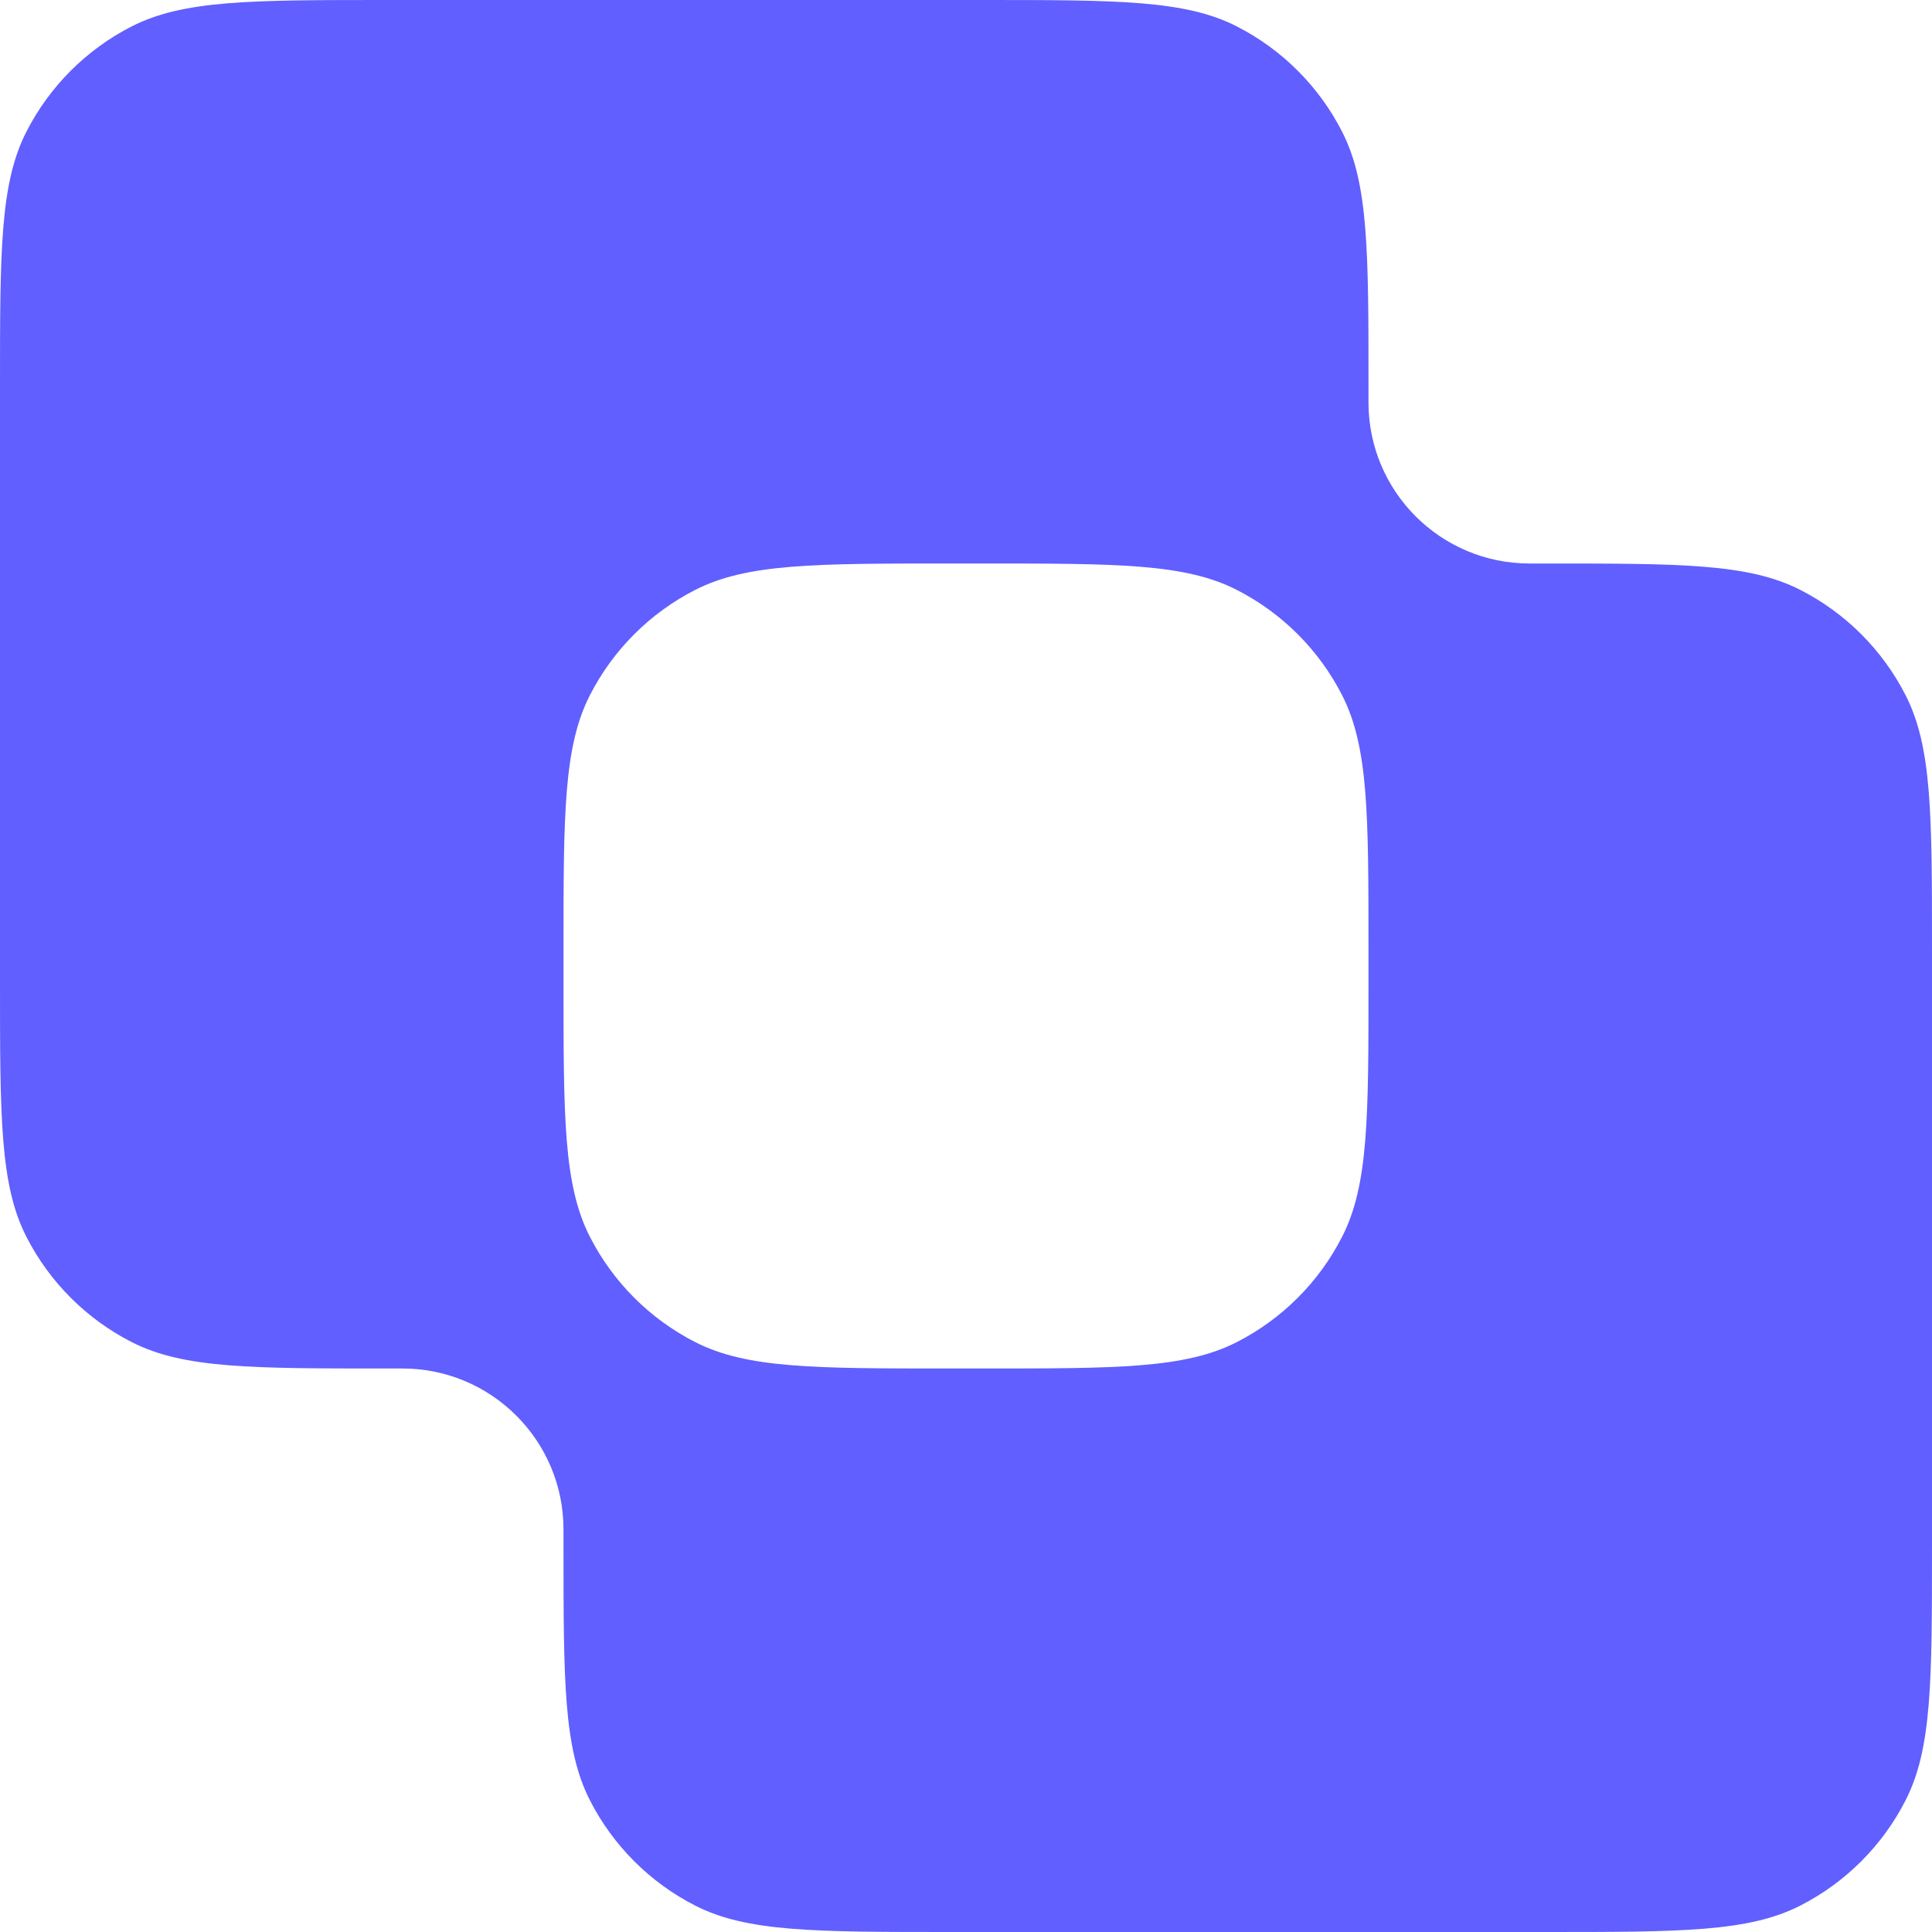
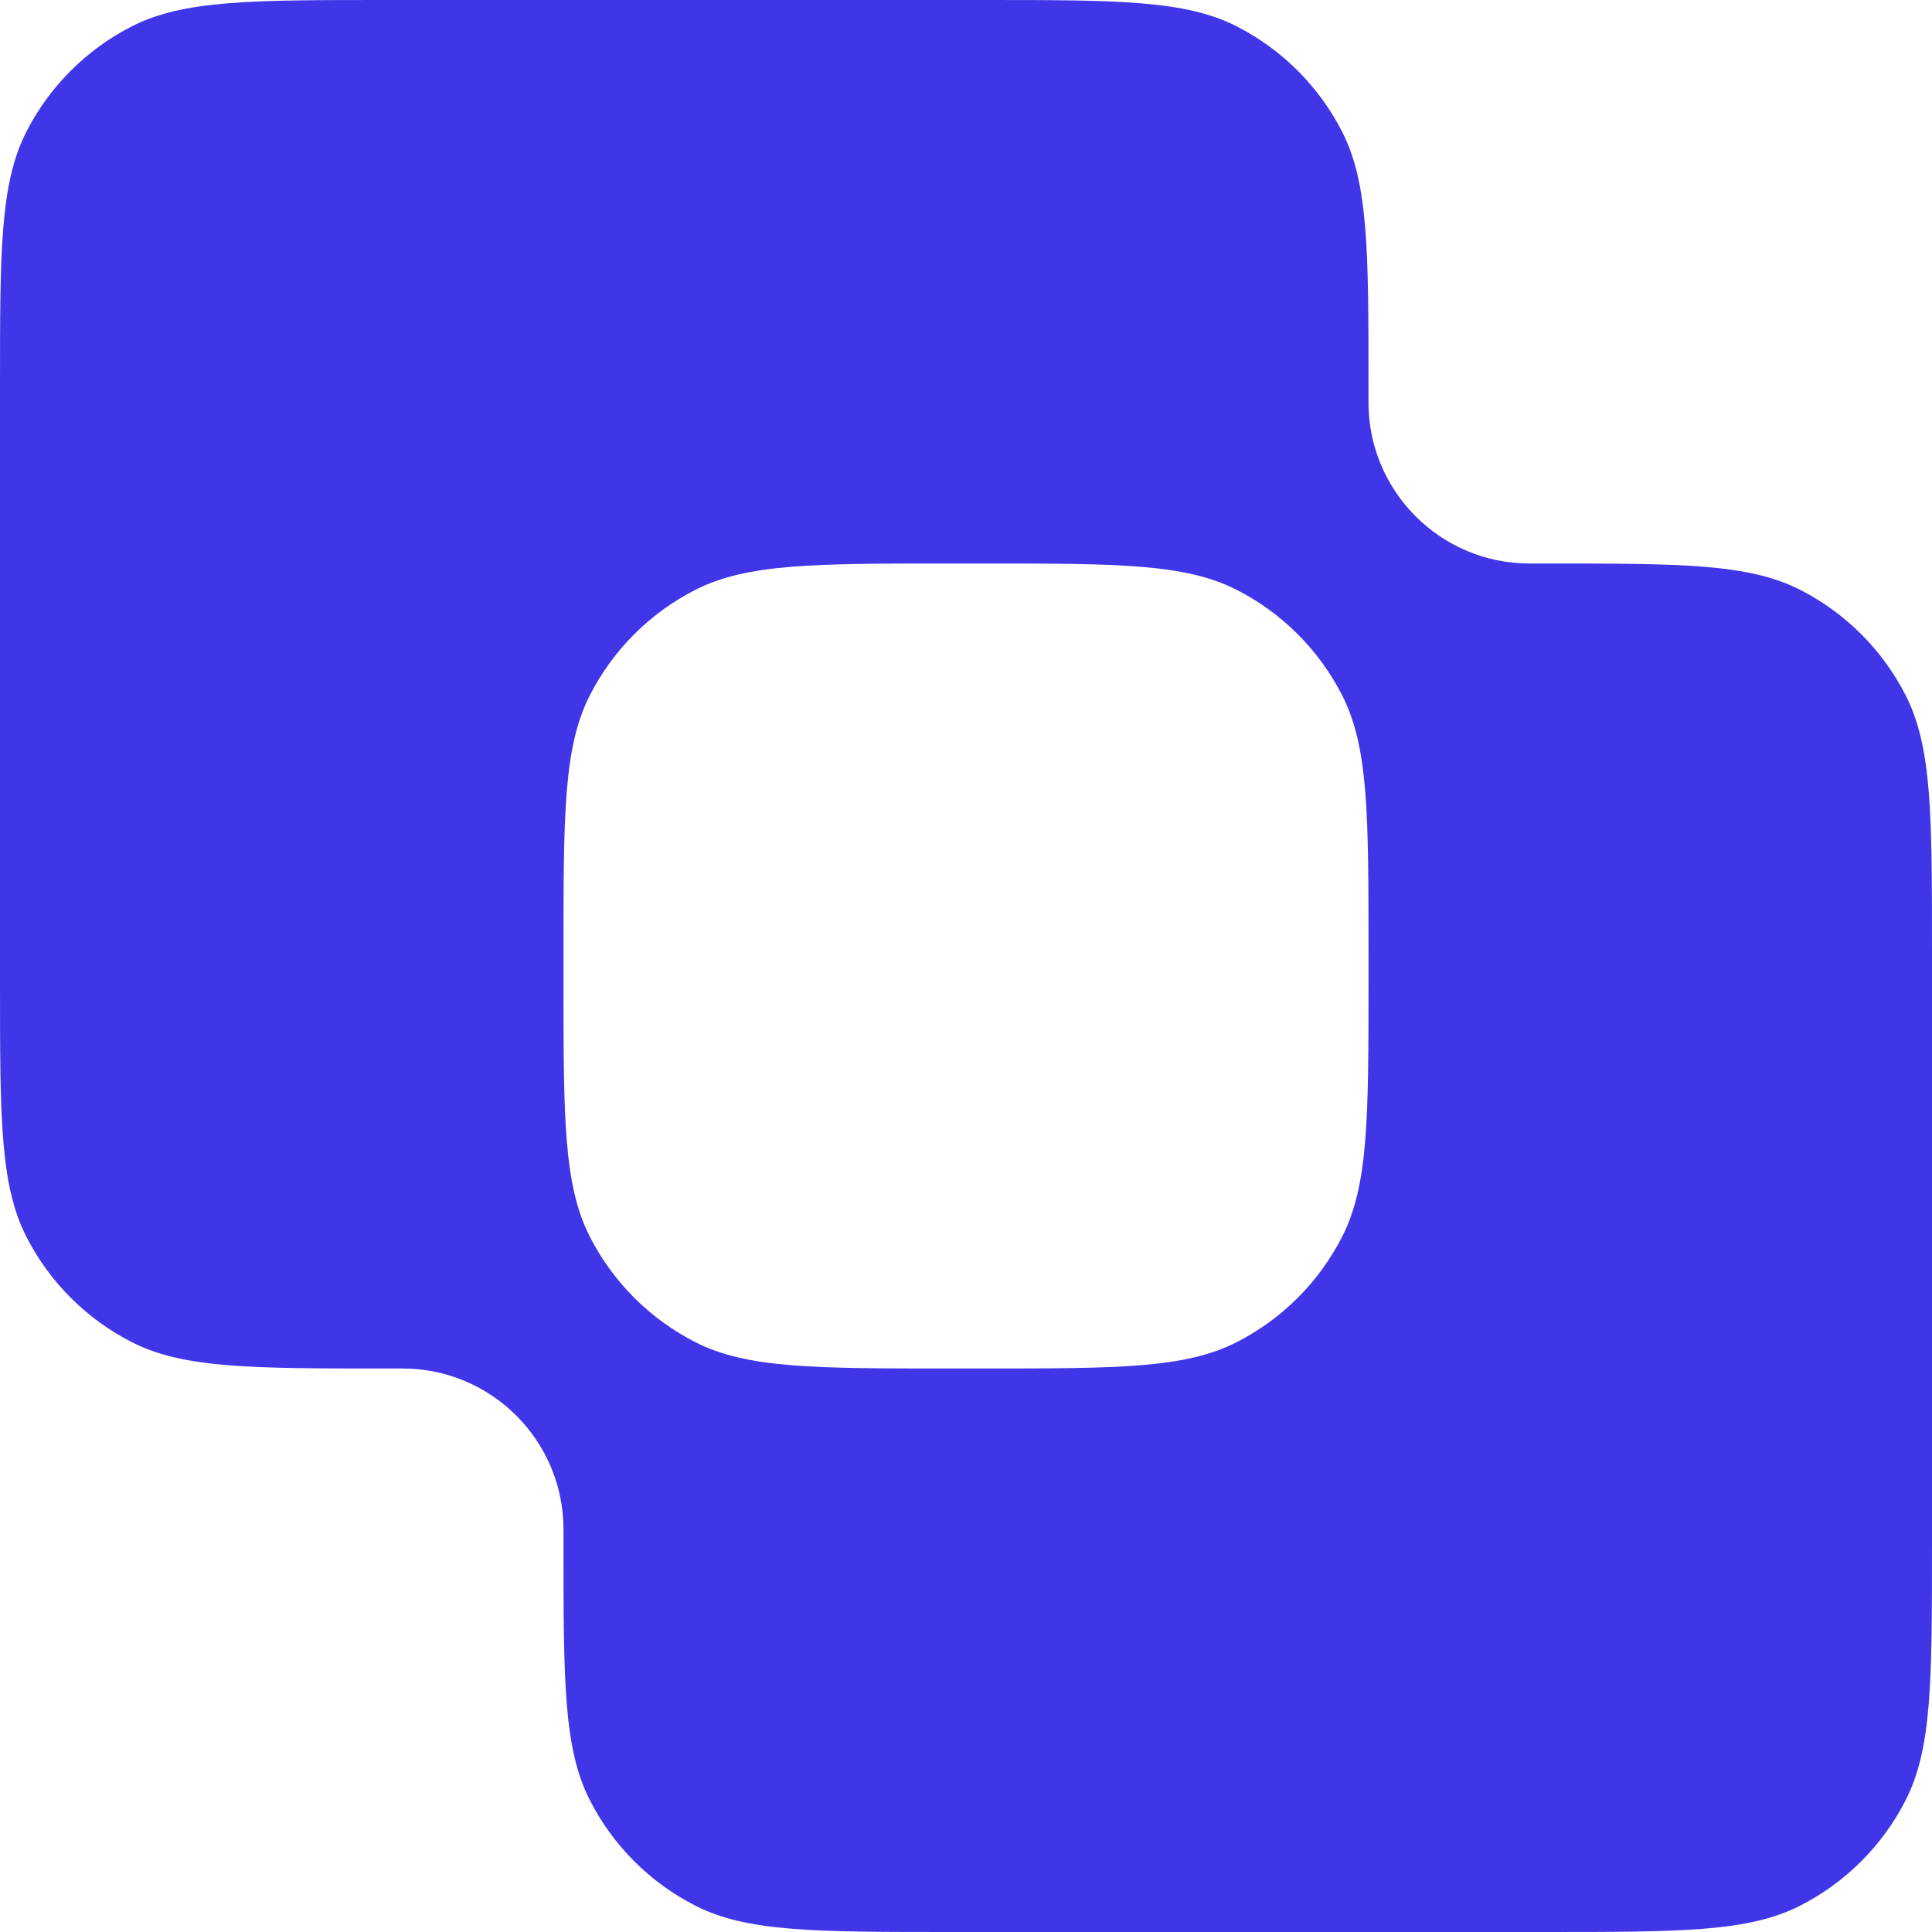
<svg xmlns="http://www.w3.org/2000/svg" width="273" height="273" viewBox="0 0 273 273" fill="none">
-   <path fill-rule="evenodd" clip-rule="evenodd" d="M138.777 0C157.888 5.56824e-09 167.447 0.002 174.746 3.721C181.164 6.992 186.383 12.211 189.654 18.629C193.373 25.928 193.375 35.487 193.375 54.598V56.875C193.375 69.439 203.561 79.625 216.125 79.625H218.402C237.513 79.625 247.072 79.627 254.371 83.346C260.789 86.618 266.008 91.836 269.279 98.254C272.998 105.553 273 115.112 273 134.223V218.402C273 237.513 272.998 247.072 269.279 254.371C266.008 260.789 260.789 266.008 254.371 269.279C247.072 272.998 237.513 273 218.402 273H134.223C115.112 273 105.553 272.998 98.254 269.279C91.836 266.008 86.618 260.789 83.346 254.371C79.627 247.072 79.625 237.513 79.625 218.402V216.125C79.625 203.561 69.439 193.375 56.875 193.375H54.598C35.487 193.375 25.928 193.373 18.629 189.654C12.211 186.383 6.992 181.164 3.721 174.746C0.002 167.447 5.5972e-09 157.888 0 138.777V54.598C5.56824e-09 35.487 0.002 25.928 3.721 18.629C6.992 12.211 12.211 6.992 18.629 3.721C25.928 0.002 35.487 5.5972e-09 54.598 0H138.777ZM134.223 79.625C115.112 79.625 105.553 79.627 98.254 83.346C91.836 86.618 86.618 91.836 83.346 98.254C79.627 105.553 79.625 115.112 79.625 134.223V138.777C79.625 157.888 79.627 167.447 83.346 174.746C86.618 181.164 91.836 186.383 98.254 189.654C105.553 193.373 115.112 193.375 134.223 193.375H138.777C157.888 193.375 167.447 193.373 174.746 189.654C181.164 186.383 186.383 181.164 189.654 174.746C193.373 167.447 193.375 157.888 193.375 138.777V134.223C193.375 115.112 193.373 105.553 189.654 98.254C186.383 91.836 181.164 86.618 174.746 83.346C167.447 79.627 157.888 79.625 138.777 79.625H134.223Z" fill="#615FFF" />
+   <path fill-rule="evenodd" clip-rule="evenodd" d="M138.777 0C157.888 5.56824e-09 167.447 0.002 174.746 3.721C181.164 6.992 186.383 12.211 189.654 18.629C193.373 25.928 193.375 35.487 193.375 54.598V56.875C193.375 69.439 203.561 79.625 216.125 79.625H218.402C237.513 79.625 247.072 79.627 254.371 83.346C260.789 86.618 266.008 91.836 269.279 98.254C272.998 105.553 273 115.112 273 134.223V218.402C273 237.513 272.998 247.072 269.279 254.371C266.008 260.789 260.789 266.008 254.371 269.279C247.072 272.998 237.513 273 218.402 273H134.223C115.112 273 105.553 272.998 98.254 269.279C91.836 266.008 86.618 260.789 83.346 254.371C79.627 247.072 79.625 237.513 79.625 218.402V216.125C79.625 203.561 69.439 193.375 56.875 193.375H54.598C35.487 193.375 25.928 193.373 18.629 189.654C12.211 186.383 6.992 181.164 3.721 174.746C0.002 167.447 5.5972e-09 157.888 0 138.777V54.598C5.56824e-09 35.487 0.002 25.928 3.721 18.629C6.992 12.211 12.211 6.992 18.629 3.721C25.928 0.002 35.487 5.5972e-09 54.598 0H138.777ZM134.223 79.625C115.112 79.625 105.553 79.627 98.254 83.346C91.836 86.618 86.618 91.836 83.346 98.254C79.627 105.553 79.625 115.112 79.625 134.223V138.777C79.625 157.888 79.627 167.447 83.346 174.746C86.618 181.164 91.836 186.383 98.254 189.654C105.553 193.373 115.112 193.375 134.223 193.375H138.777C157.888 193.375 167.447 193.373 174.746 189.654C181.164 186.383 186.383 181.164 189.654 174.746C193.373 167.447 193.375 157.888 193.375 138.777V134.223C193.375 115.112 193.373 105.553 189.654 98.254C186.383 91.836 181.164 86.618 174.746 83.346C167.447 79.627 157.888 79.625 138.777 79.625H134.223Z" fill="#4036E8" />
</svg>
